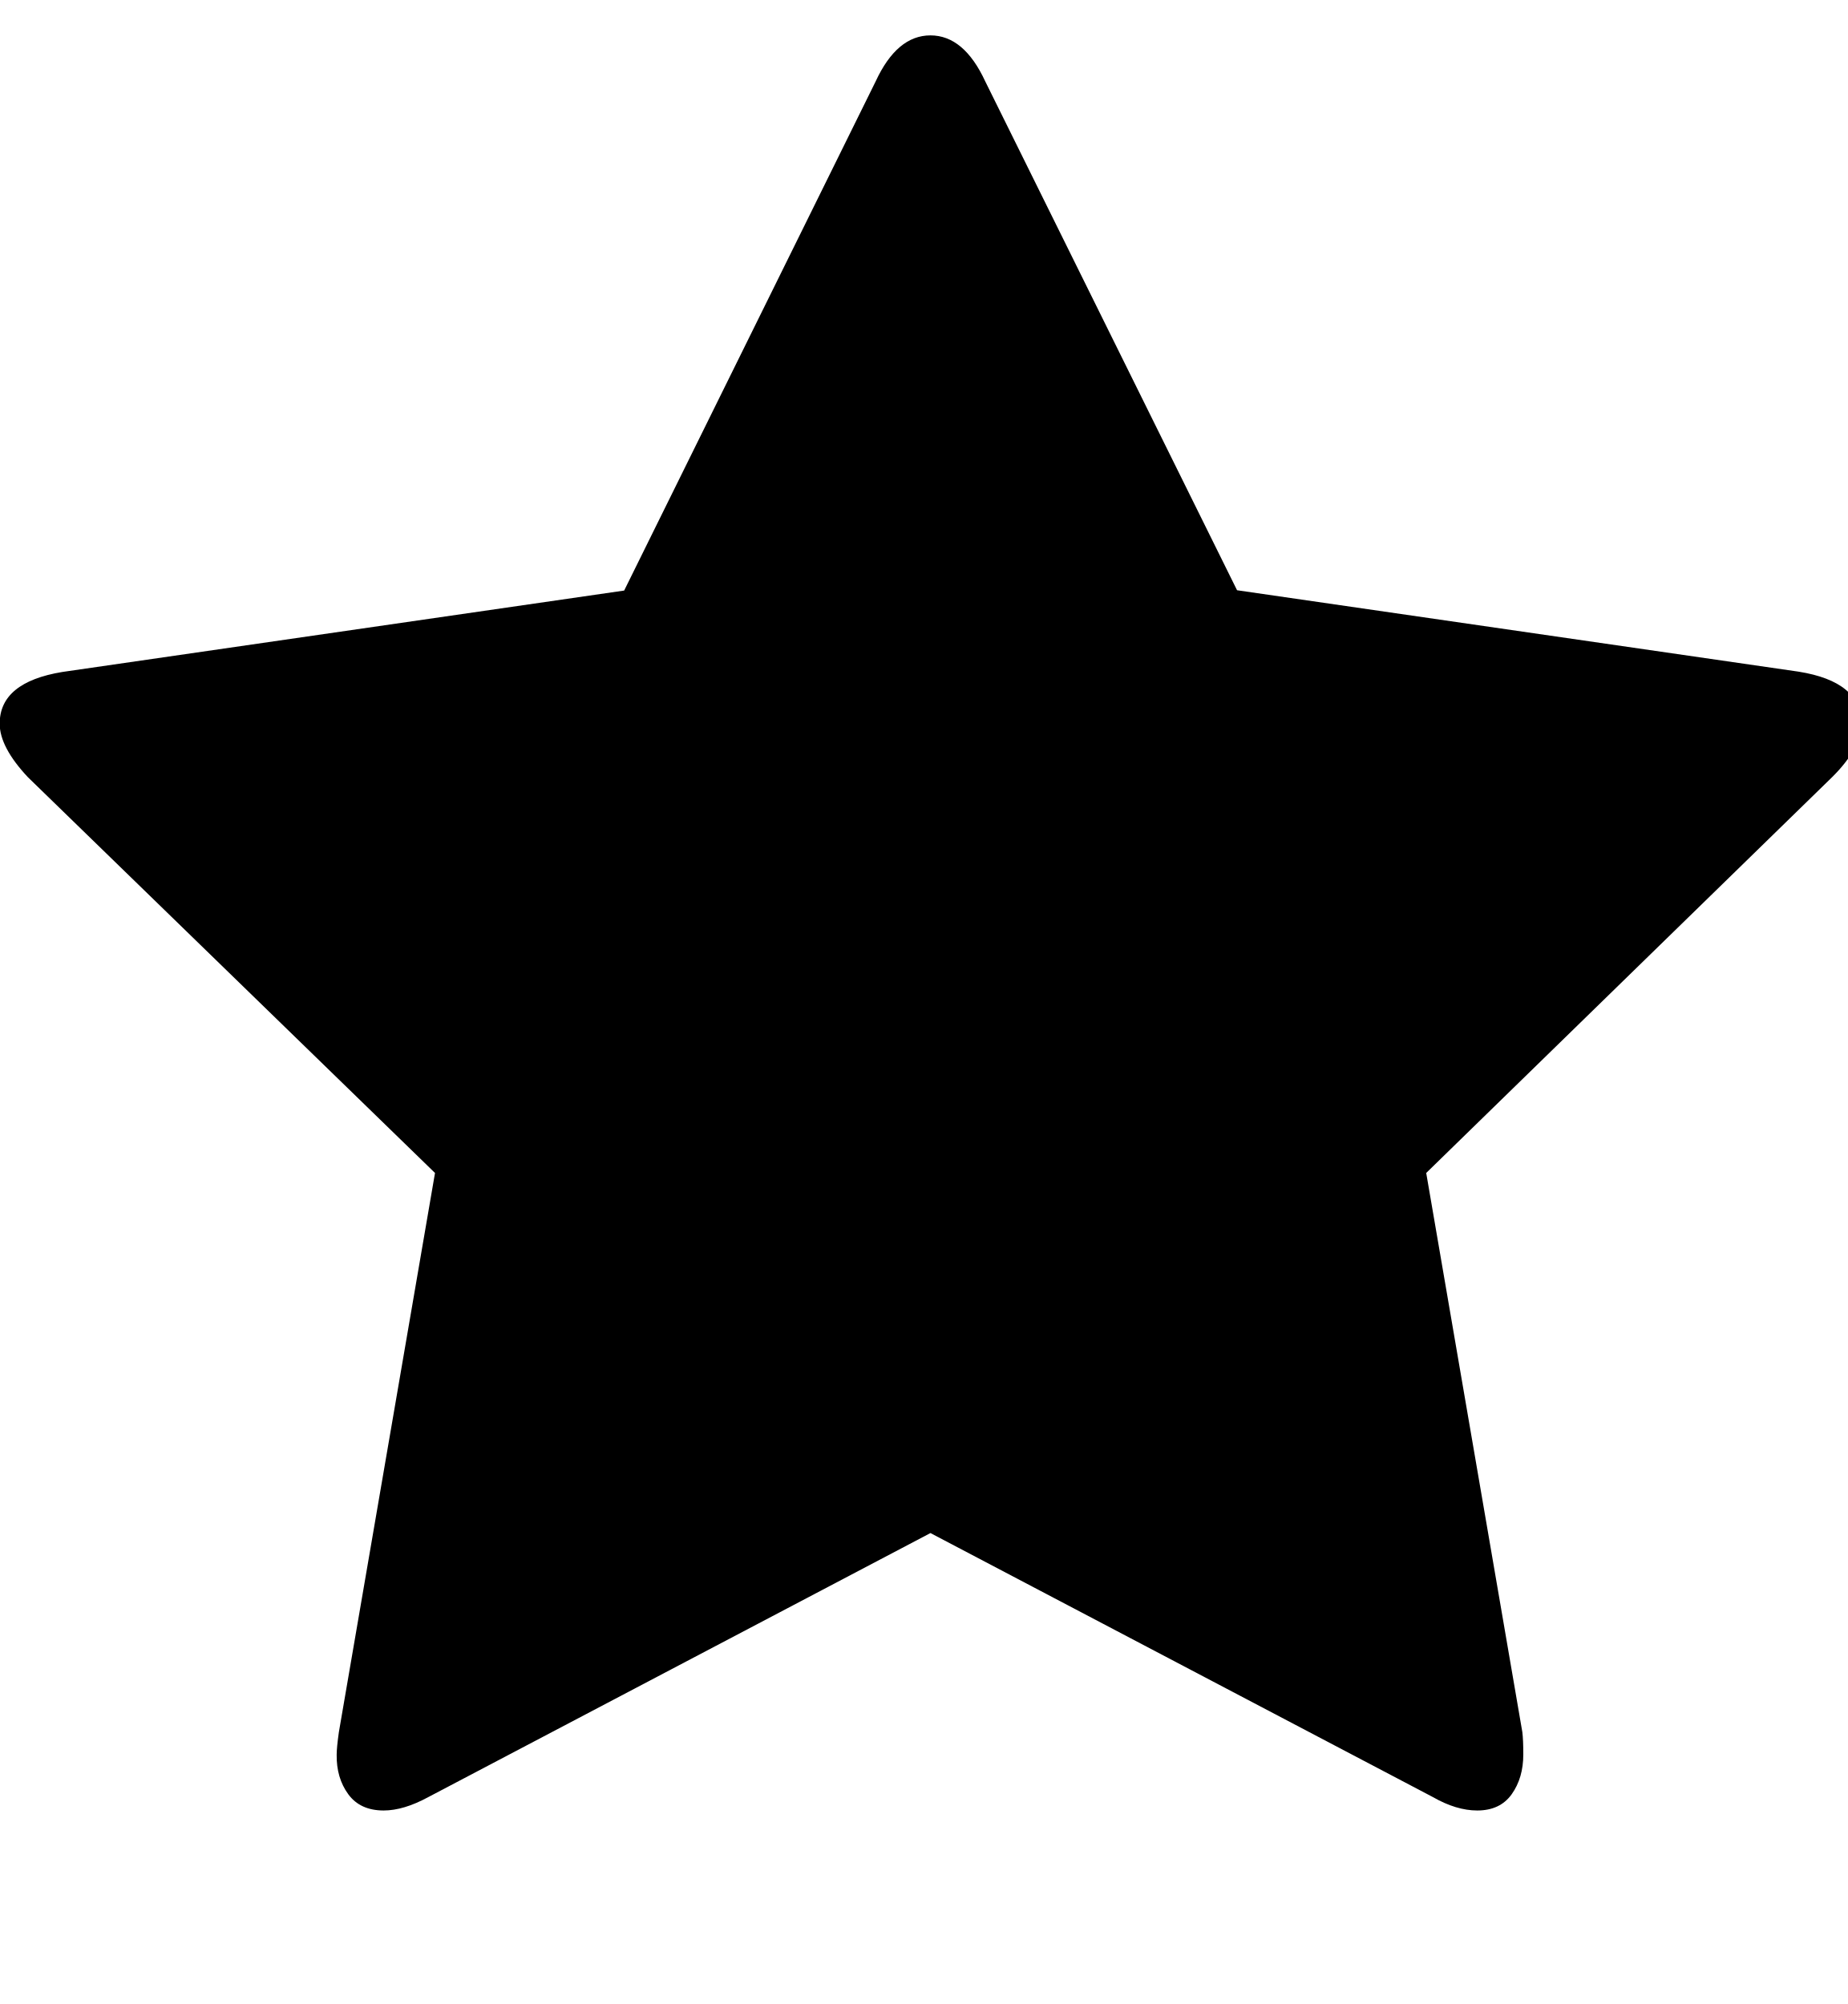
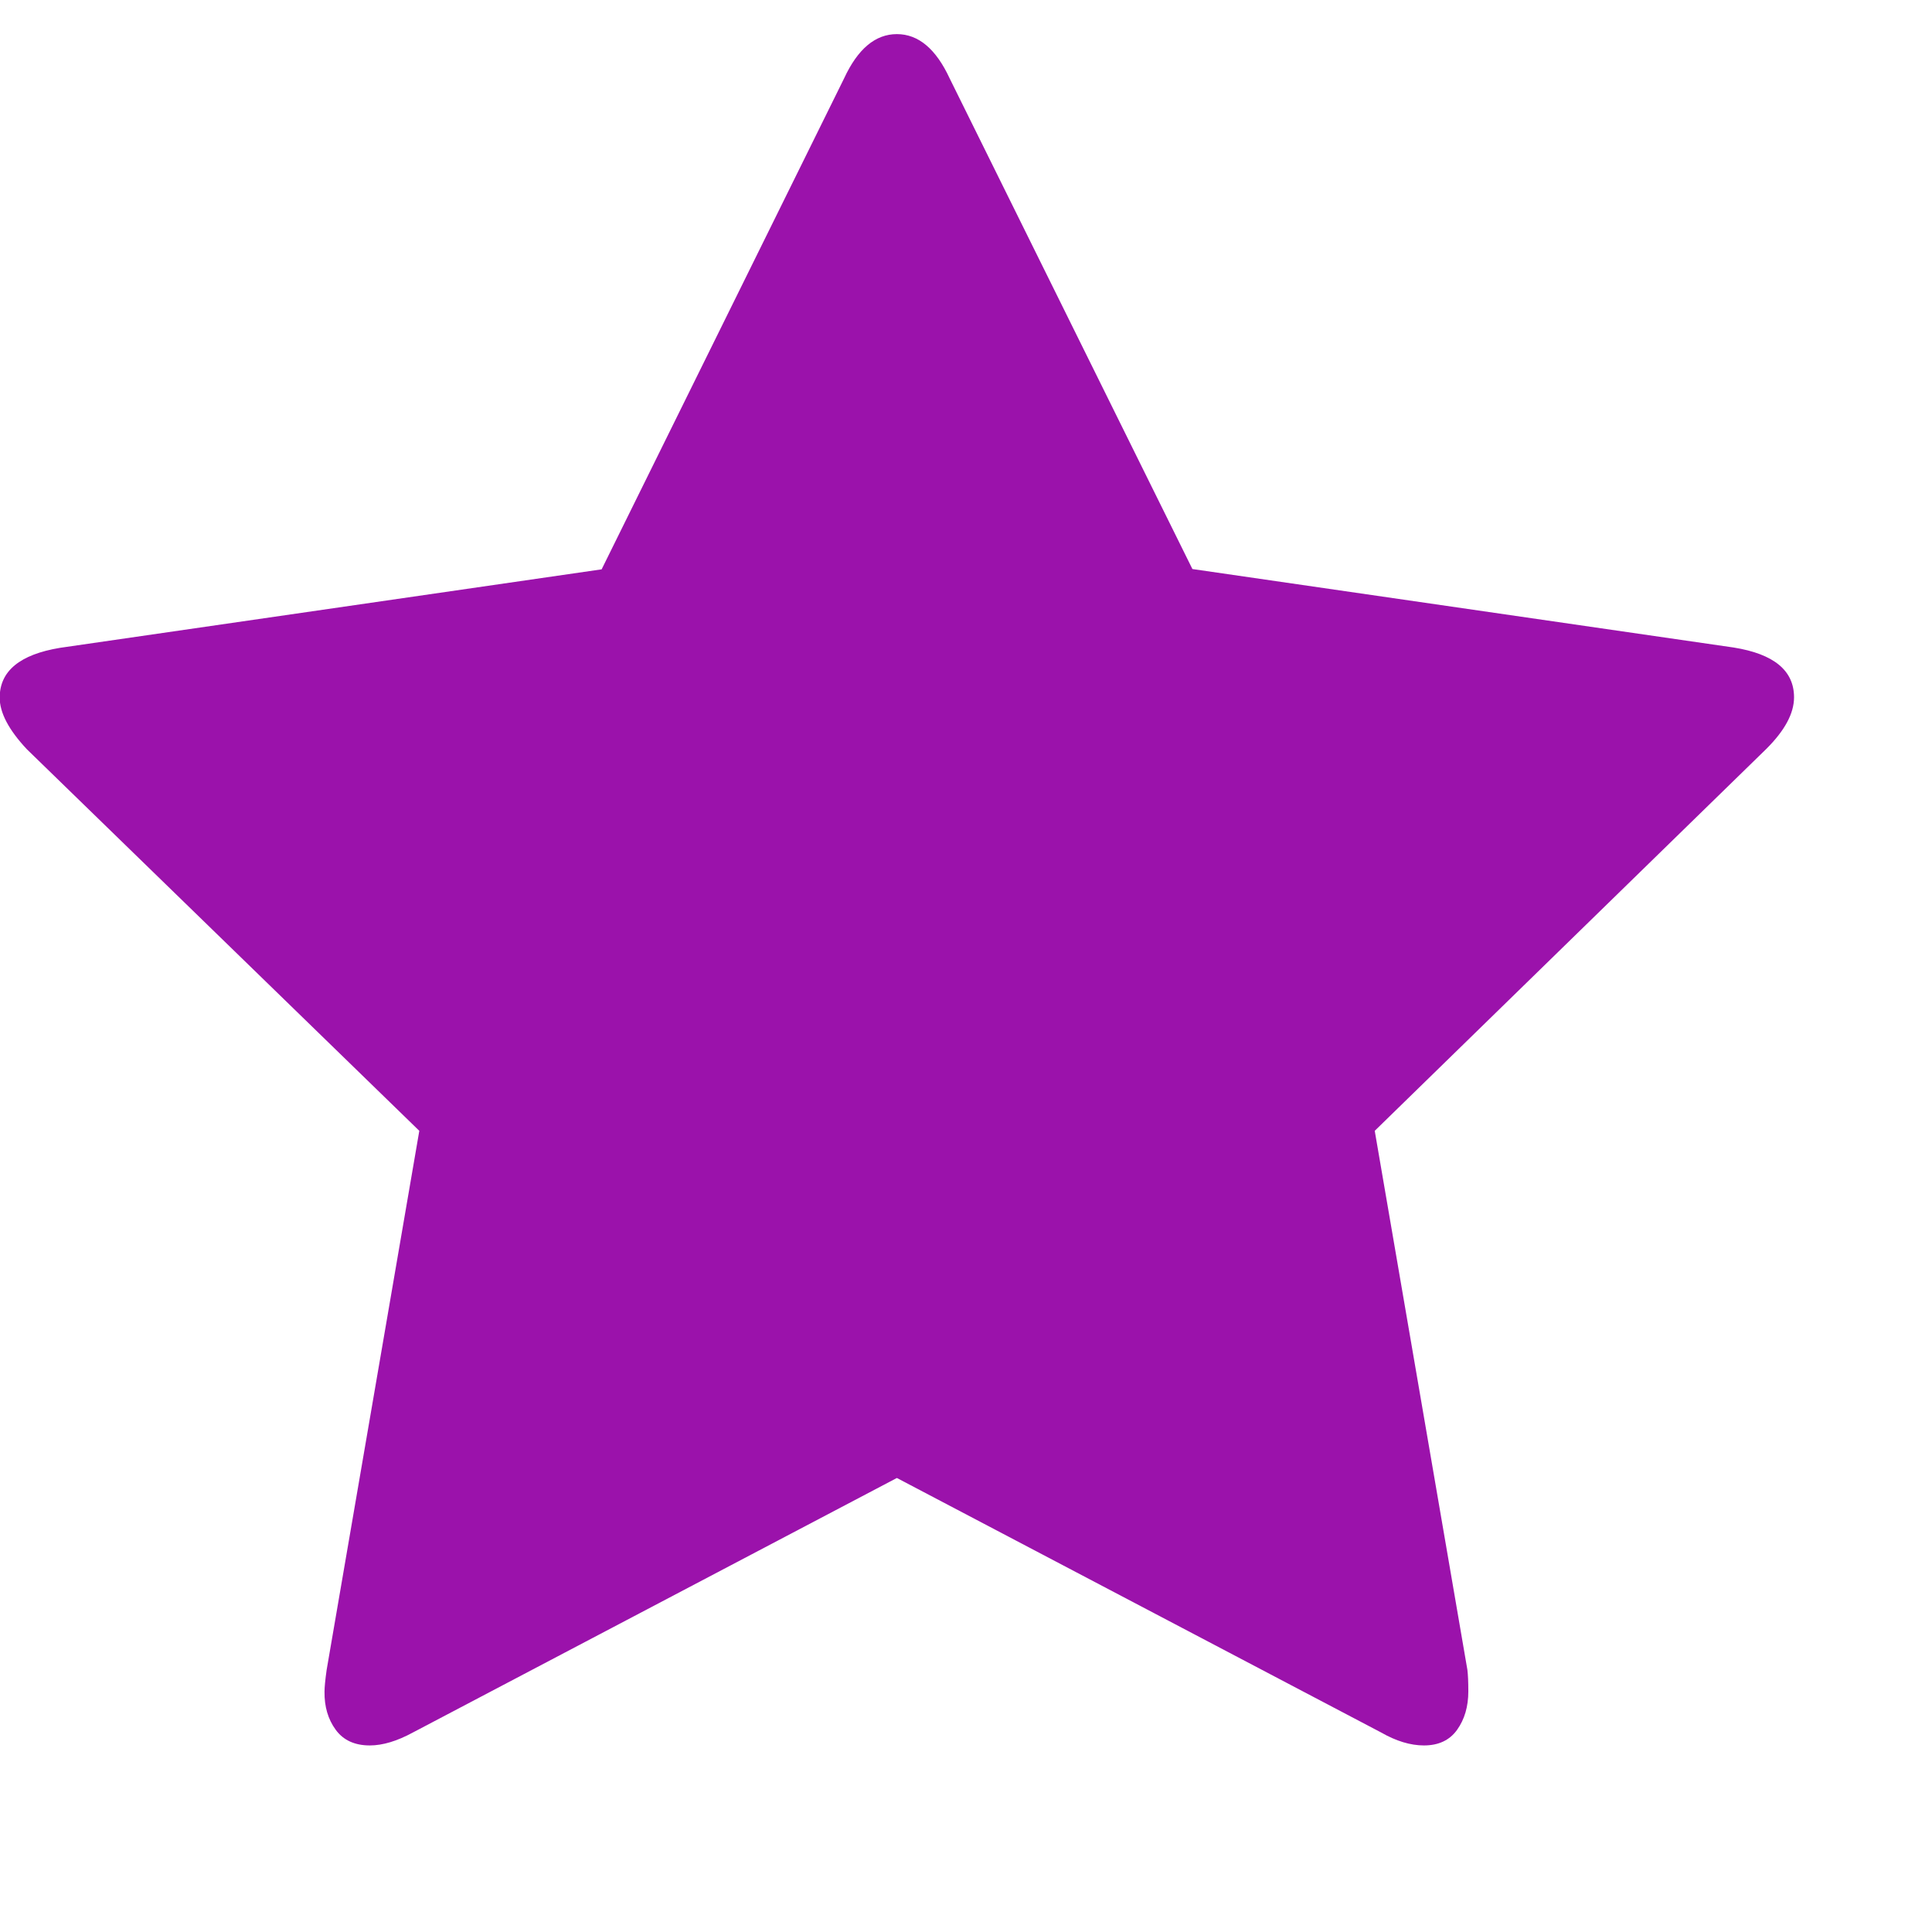
- <svg xmlns="http://www.w3.org/2000/svg" id="star" width="59" height="64">
+ <svg xmlns="http://www.w3.org/2000/svg" id="star" fill="#9b12ab" width="16" height="16" viewBox="0 0 64 64">
  <path d="M59.43 23.1q0 .8-.93 1.72L45.54 37.46l3.07 17.86q.03.25.03.71 0 .75-.37 1.27t-1.1.52q-.67 0-1.42-.43l-16.04-8.43-16.03 8.43q-.79.43-1.43.43-.75 0-1.13-.52t-.37-1.26q0-.22.07-.72l3.07-17.86-13-12.64q-.9-.96-.9-1.71 0-1.32 2-1.65l17.94-2.6L27.96 2.6q.68-1.47 1.75-1.47t1.75 1.47l8.04 16.25 17.93 2.6q2 .32 2 1.65z" />
</svg>
